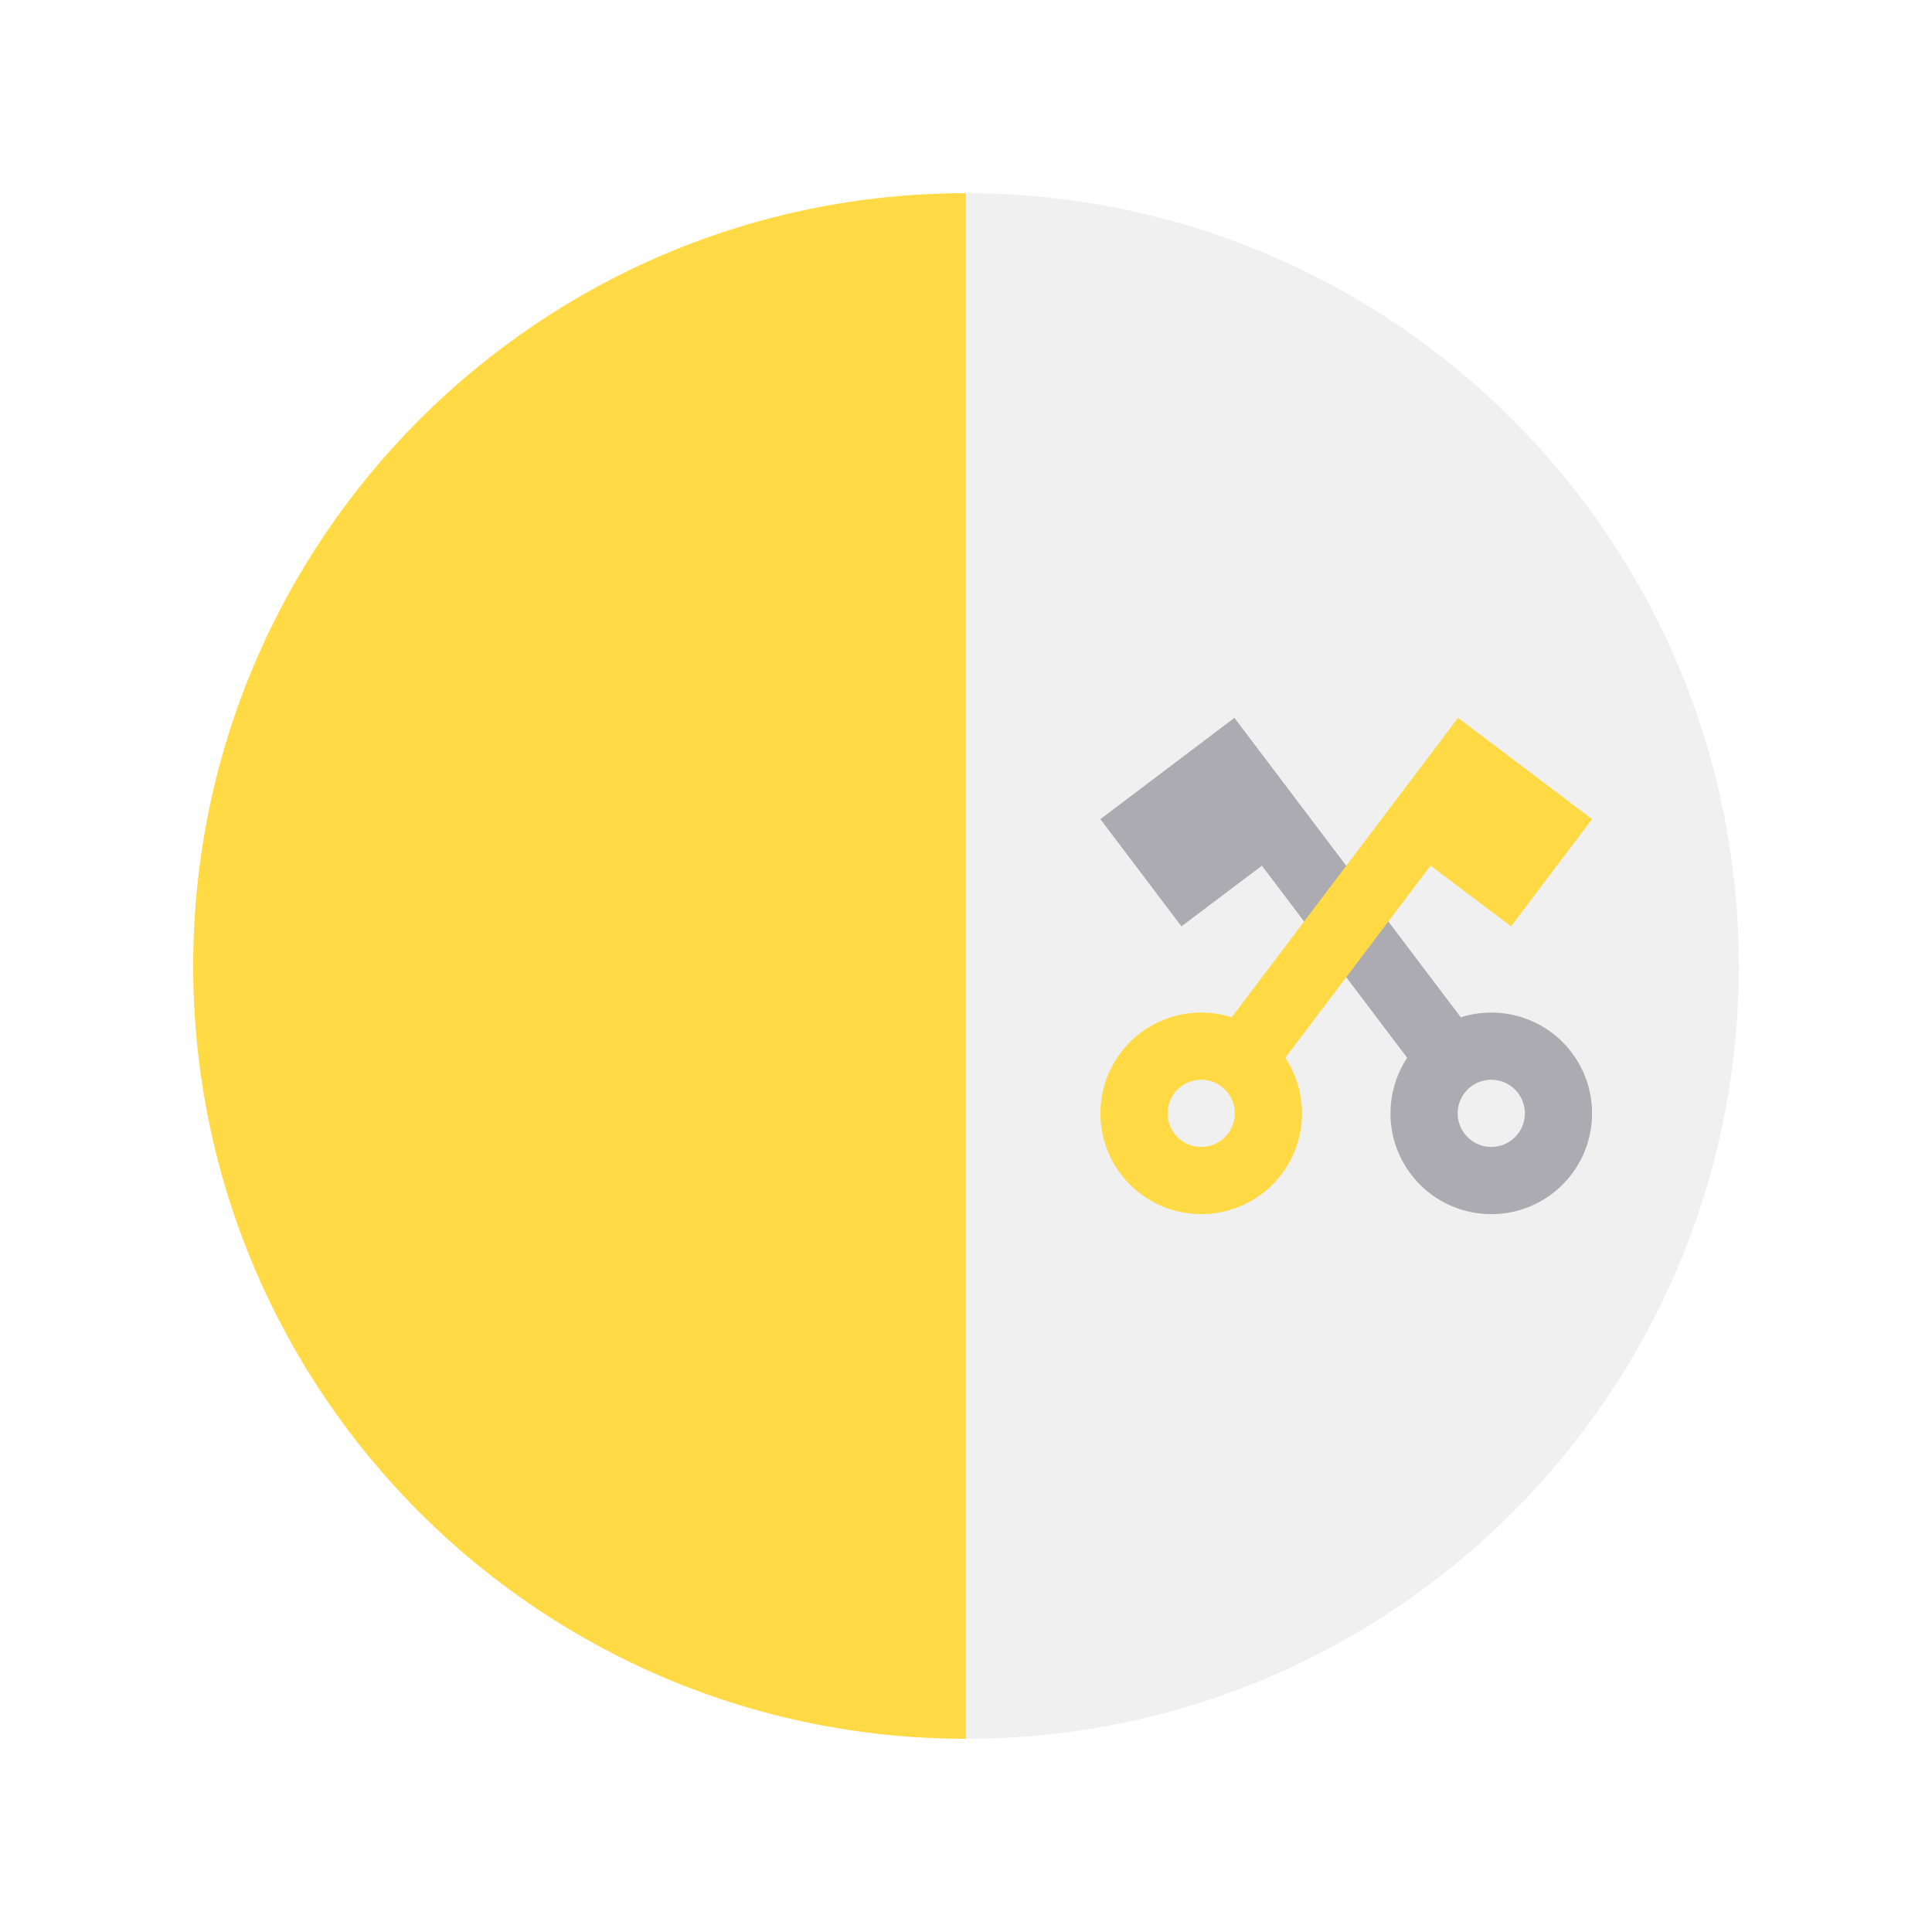
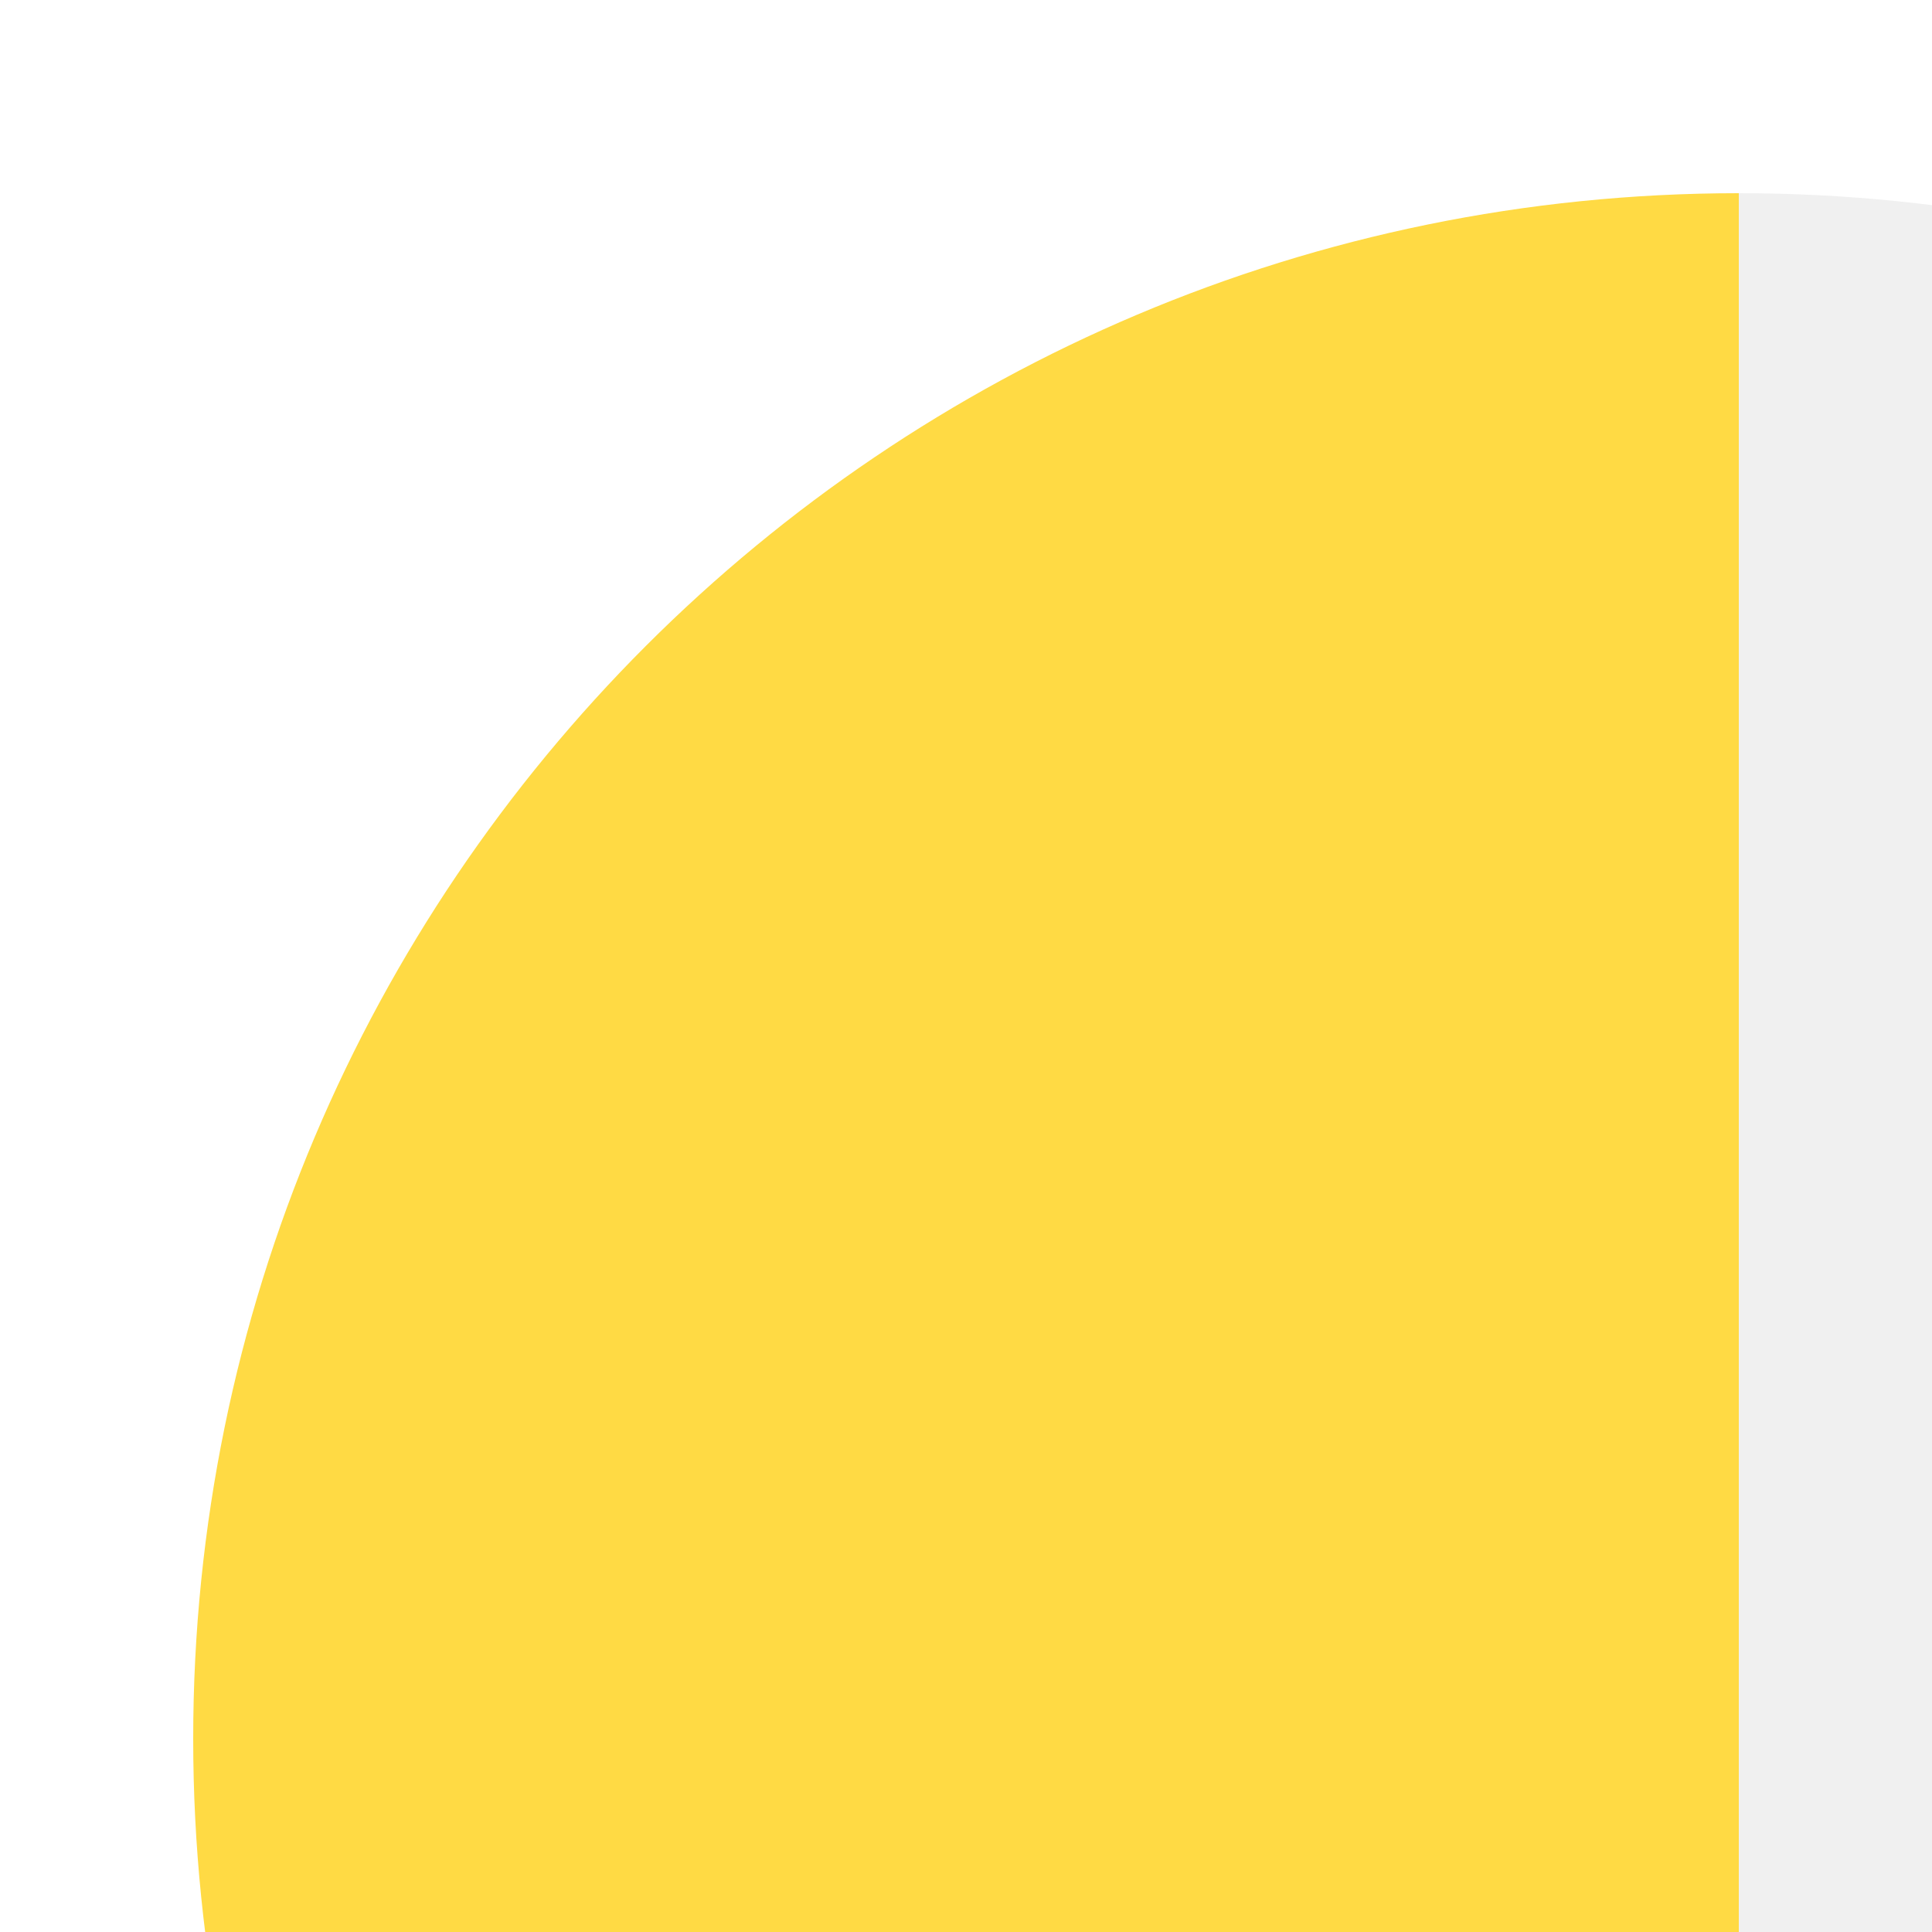
- <svg xmlns="http://www.w3.org/2000/svg" width="100" height="100" id="Layer_1" enable-background="new 0 0 512 512" viewBox="-64 -64 640 640">
+ <svg xmlns="http://www.w3.org/2000/svg" width="100" height="100" id="Layer_1" enable-background="new 0 0 512 512" viewBox="-32 -32 320 320">
  <path d="m256 0c141.384 0 256 114.616 256 256s-114.616 256-256 256c0-11.13-33.391-256-33.391-256z" fill="#f0f0f0" />
  <path d="m256 512c-141.384 0-256-114.616-256-256s114.616-256 256-256" fill="#ffda44" />
  <path d="m354.03 222.765 48.111 63.646c-7.58 11.478-7.54 26.942 1.227 38.539 11.12 14.711 32.061 17.623 46.773 6.502 14.711-11.12 17.623-32.061 6.501-46.772-8.765-11.597-23.633-15.853-36.743-11.691l-74.981-99.193-17.758 13.424-26.64 20.134 26.848 35.515zm69.263 73.17c4.904-3.708 11.885-2.736 15.592 2.166 3.706 4.904 2.737 11.885-2.167 15.593-4.903 3.705-11.884 2.737-15.59-2.168-3.709-4.904-2.738-11.885 2.165-15.591z" fill="#acabb1" />
  <path d="m436.55 242.868 26.848-35.515-26.638-20.136-17.758-13.424-74.981 99.193c-13.108-4.162-27.977.095-36.743 11.691-11.122 14.712-8.21 35.652 6.501 46.772 14.712 11.12 35.652 8.209 46.772-6.502 8.766-11.597 8.806-27.061 1.227-38.539l48.111-63.646zm-93.757 68.657c-3.706 4.905-10.686 5.874-15.59 2.168-4.904-3.708-5.874-10.689-2.167-15.593 3.706-4.902 10.687-5.874 15.592-2.166 4.903 3.707 5.872 10.688 2.165 15.591z" fill="#ffda44" />
  <g />
  <g />
  <g />
  <g />
  <g />
  <g />
  <g />
  <g />
  <g />
  <g />
  <g />
  <g />
  <g />
  <g />
  <g />
</svg>
